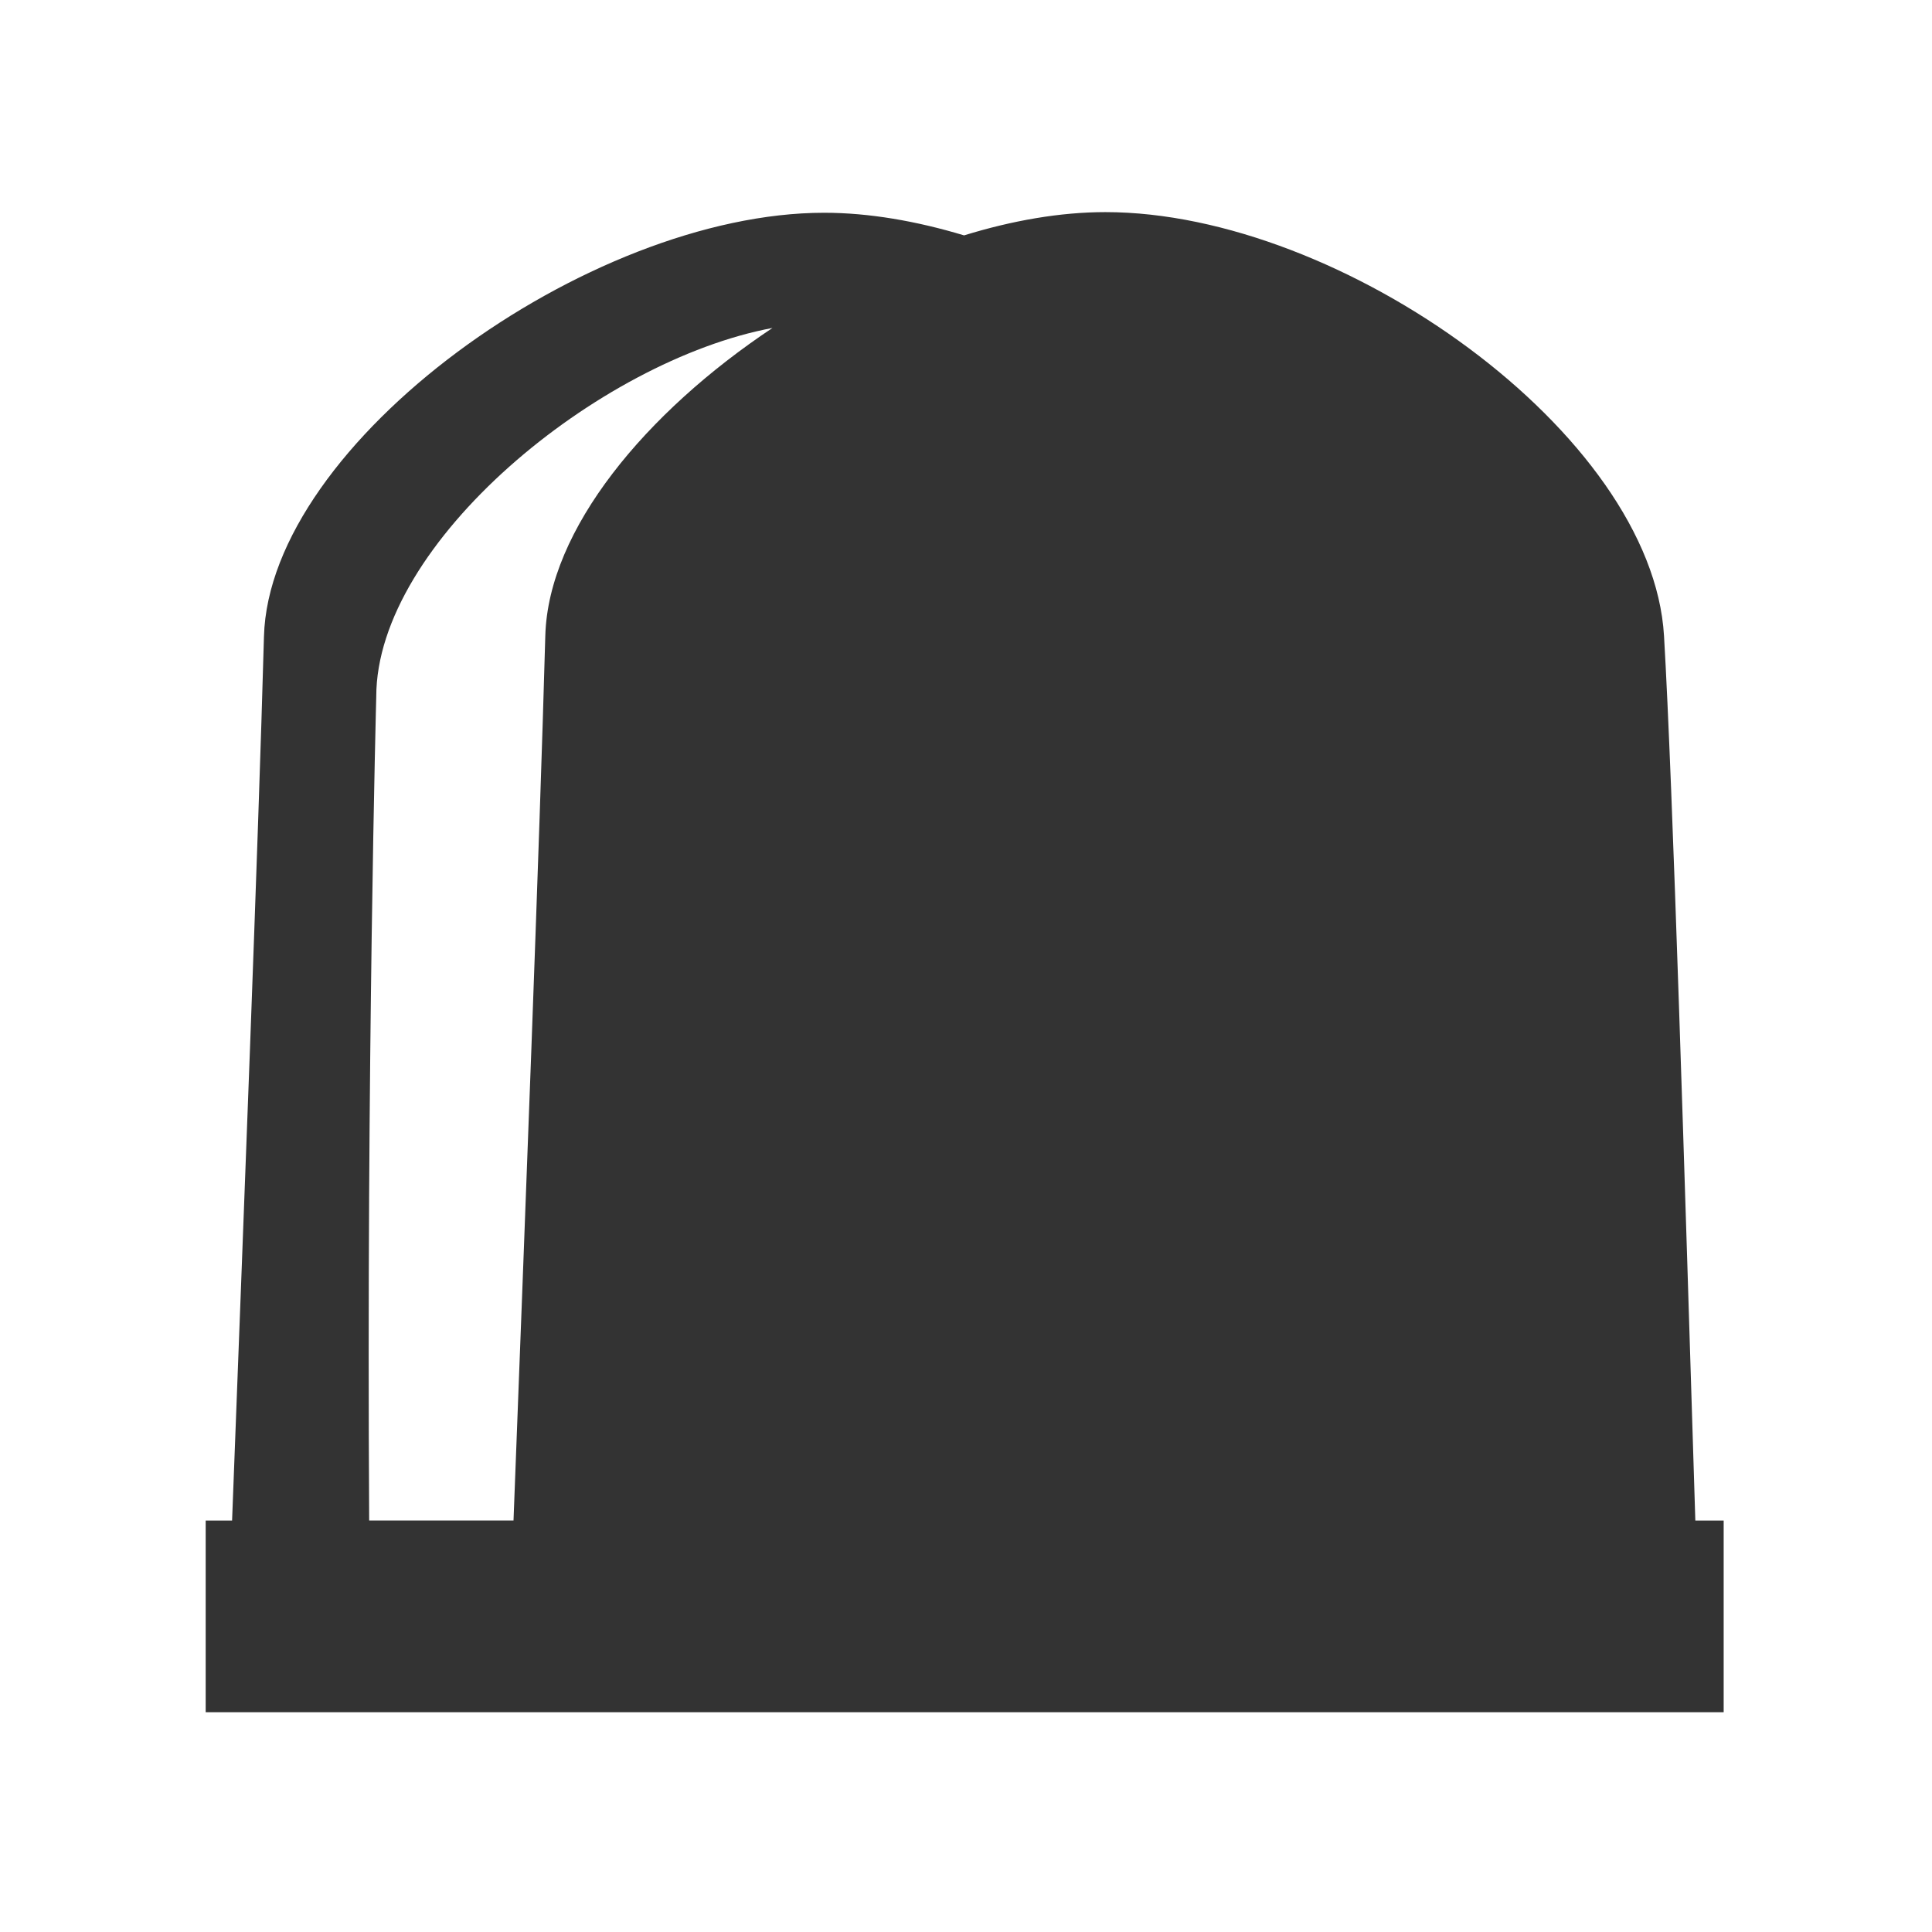
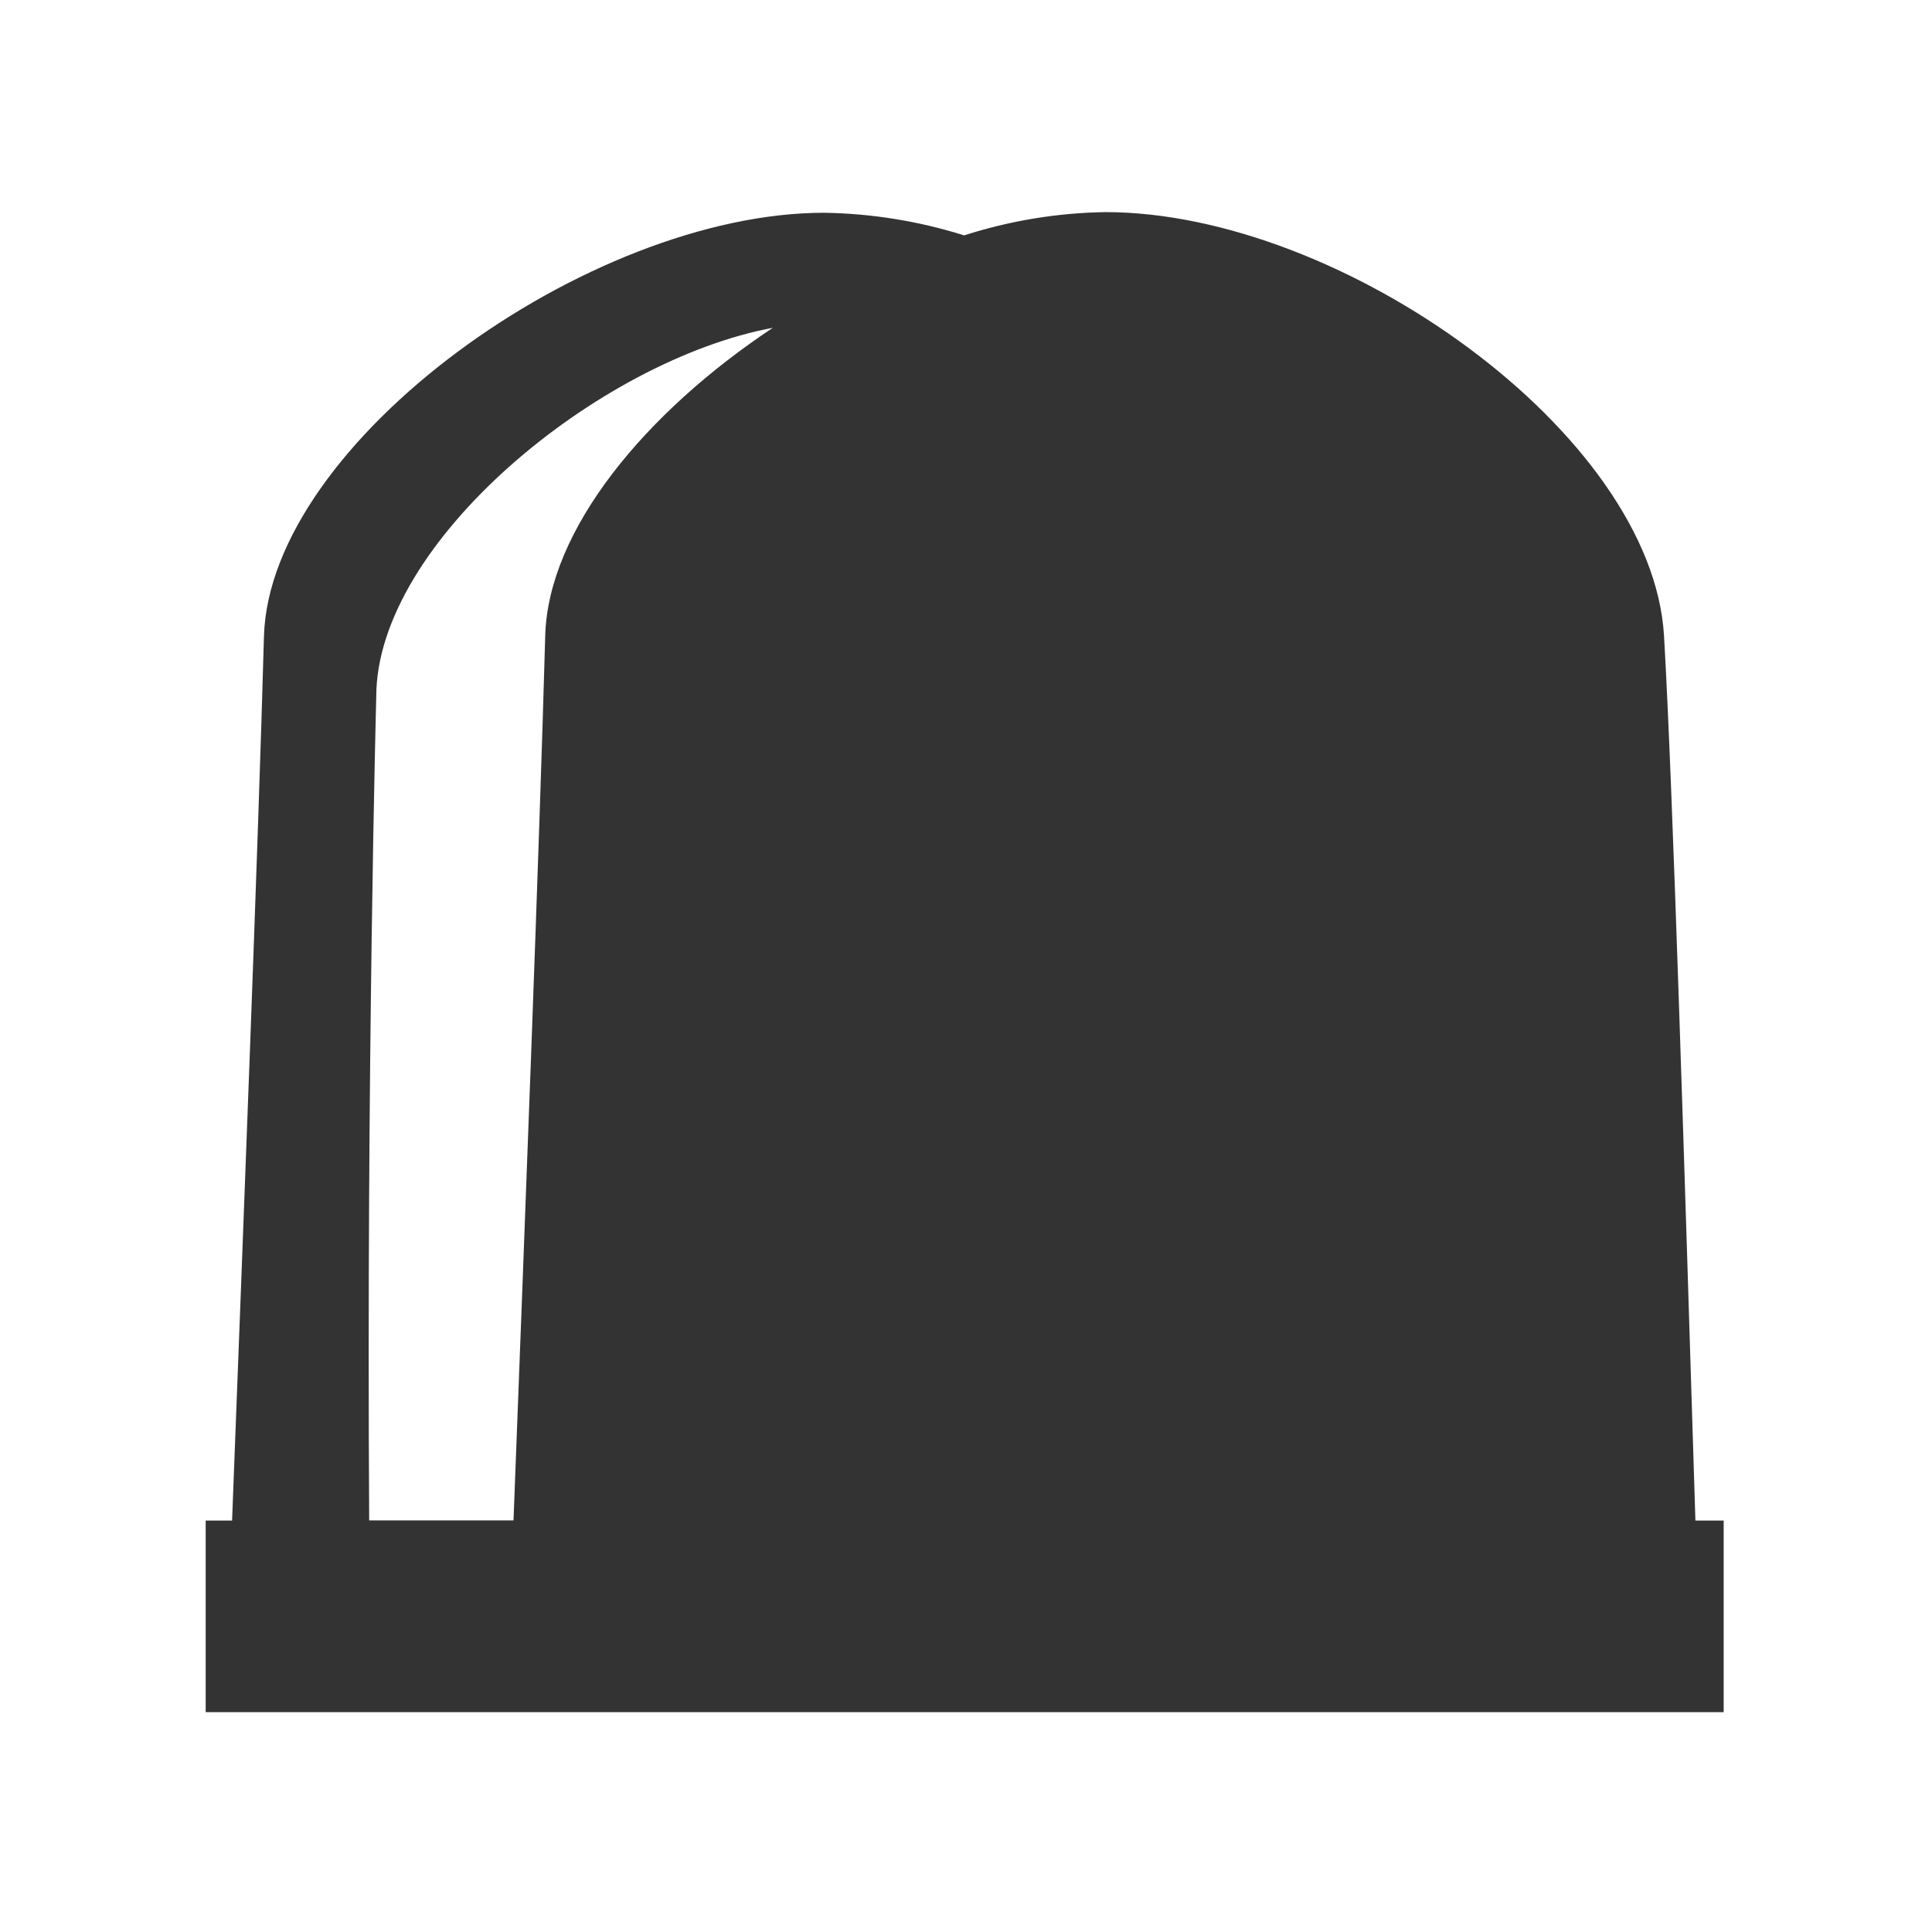
<svg xmlns="http://www.w3.org/2000/svg" width="24" height="24">
-   <path fill="#333" d="M13.732 2.635c-.56 0-1.156.104-1.756.289-.591-.178-1.182-.281-1.738-.281-2.936 0-6.893 2.857-6.959 5.264-.072 2.616-.258 7.347-.396 10.982h-.328v2.381H21.412v-2.381h-.352c-.132-4.236-.279-9.116-.389-10.99-.147-2.509-4.004-5.264-6.939-5.264zM9.596 4.074c-1.571 1.046-2.786 2.501-2.822 3.824-.072 2.618-.256 7.354-.395 10.99H4.586c-.034-5.698.088-10.234.088-10.234 0-1.912 2.761-4.175 4.922-4.58z" />
+   <path fill="#333" d="M13.732 2.635a6.03 6.03 0 0 0-1.755.289 6.117 6.117 0 0 0-1.739-.281c-2.936 0-6.892 2.856-6.959 5.263-.072 2.616-.257 7.347-.396 10.983h-.328v2.38h18.857v-2.38h-.351c-.132-4.236-.28-9.117-.39-10.99-.146-2.51-4.003-5.264-6.939-5.264zm-4.136 1.44C8.024 5.12 6.81 6.574 6.773 7.897c-.072 2.618-.255 7.354-.394 10.99H4.586c-.034-5.697.088-10.234.088-10.234 0-1.911 2.76-4.175 4.922-4.58z" />
</svg>
